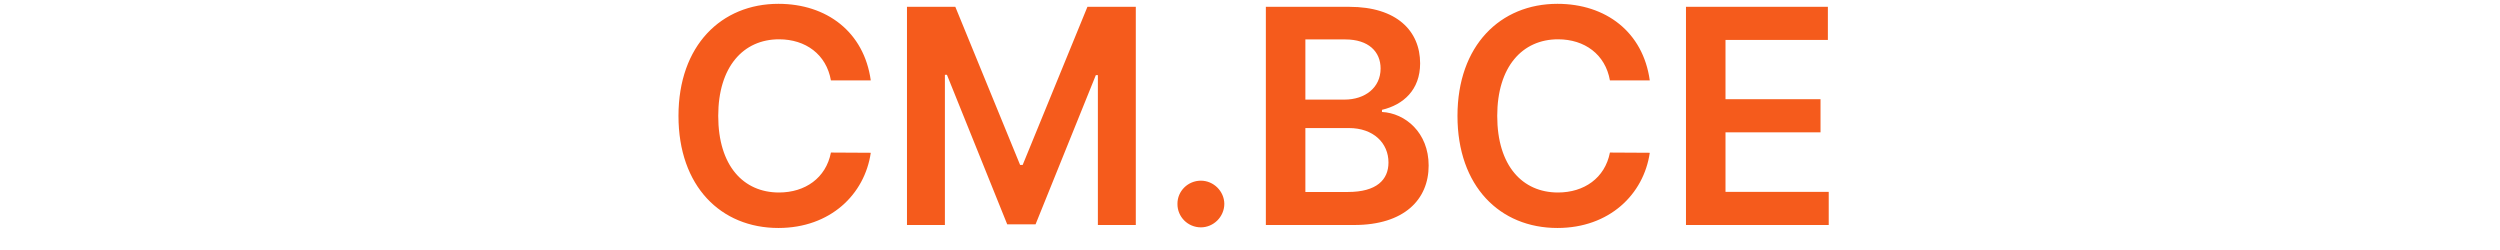
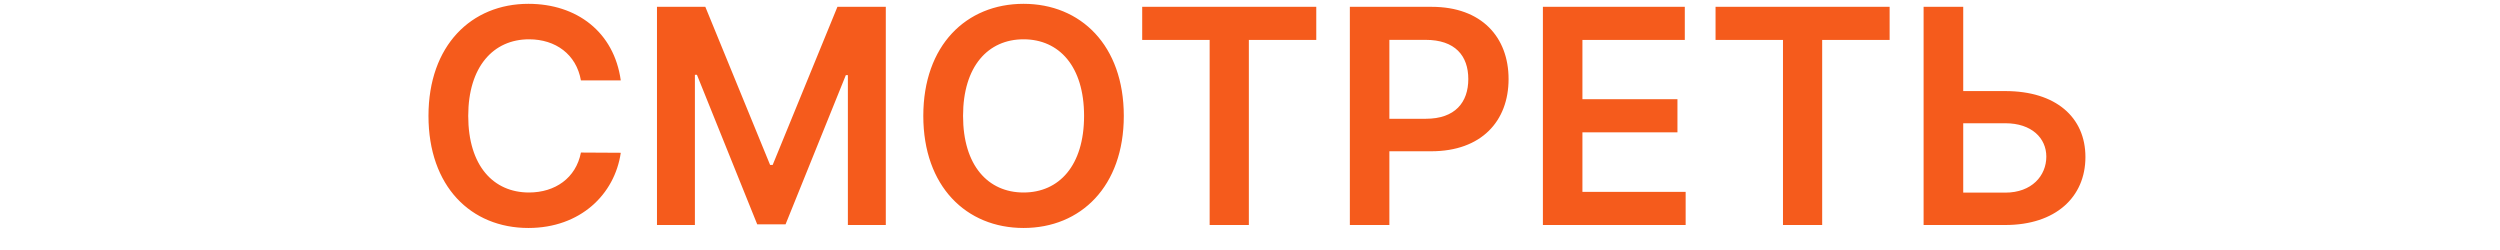
- <svg xmlns="http://www.w3.org/2000/svg" width="100" height="10" viewBox="0 0 47 10" fill="none">
-   <path d="M8.331 3.217C8.062 1.278 6.571 0.153 4.636 0.153C2.357 0.153 0.639 1.815 0.639 4.636C0.639 7.453 2.335 9.119 4.636 9.119C6.712 9.119 8.088 7.777 8.331 6.111L6.737 6.102C6.537 7.125 5.702 7.7 4.658 7.7C3.243 7.7 2.229 6.639 2.229 4.636C2.229 2.668 3.234 1.572 4.662 1.572C5.723 1.572 6.554 2.173 6.737 3.217H8.331ZM9.779 0.273V9H11.296V2.991H11.377L13.789 8.974H14.922L17.334 3.004H17.415V9H18.932V0.273H16.997L14.407 6.597H14.304L11.713 0.273H9.779ZM21.536 9.094C22.039 9.094 22.469 8.676 22.473 8.156C22.469 7.645 22.039 7.227 21.536 7.227C21.016 7.227 20.594 7.645 20.598 8.156C20.594 8.676 21.016 9.094 21.536 9.094ZM24.134 9H27.667C29.666 9 30.646 7.982 30.646 6.622C30.646 5.301 29.708 4.526 28.779 4.479V4.393C29.631 4.193 30.305 3.597 30.305 2.536C30.305 1.236 29.367 0.273 27.475 0.273H24.134V9ZM25.715 7.679V5.122H27.458C28.434 5.122 29.039 5.719 29.039 6.499C29.039 7.193 28.562 7.679 27.416 7.679H25.715ZM25.715 3.984V1.577H27.313C28.242 1.577 28.724 2.067 28.724 2.74C28.724 3.507 28.102 3.984 27.279 3.984H25.715ZM39.491 3.217C39.223 1.278 37.731 0.153 35.797 0.153C33.517 0.153 31.799 1.815 31.799 4.636C31.799 7.453 33.495 9.119 35.797 9.119C37.872 9.119 39.248 7.777 39.491 6.111L37.897 6.102C37.697 7.125 36.862 7.7 35.818 7.7C34.403 7.7 33.389 6.639 33.389 4.636C33.389 2.668 34.395 1.572 35.822 1.572C36.883 1.572 37.714 2.173 37.897 3.217H39.491ZM40.939 9H46.649V7.675H42.52V5.293H46.321V3.967H42.52V1.598H46.615V0.273H40.939V9Z" fill="#F55B1C" />
+ <svg xmlns="http://www.w3.org/2000/svg" width="100" height="10" viewBox="0 0 67 10" fill="none">
+   <path d="M8.331 3.217C8.062 1.278 6.571 0.153 4.636 0.153C2.357 0.153 0.639 1.815 0.639 4.636C0.639 7.453 2.335 9.119 4.636 9.119C6.712 9.119 8.088 7.777 8.331 6.111L6.737 6.102C6.537 7.125 5.702 7.7 4.658 7.7C3.243 7.7 2.229 6.639 2.229 4.636C2.229 2.668 3.234 1.572 4.662 1.572C5.723 1.572 6.554 2.173 6.737 3.217H8.331ZM9.779 0.273V9H11.296V2.991H11.377L13.789 8.974H14.922L17.334 3.004H17.415V9H18.932V0.273H16.997L14.407 6.597H14.304L11.713 0.273H9.779ZM28.452 4.636C28.452 1.815 26.73 0.153 24.442 0.153C22.149 0.153 20.432 1.815 20.432 4.636C20.432 7.453 22.149 9.119 24.442 9.119C26.73 9.119 28.452 7.457 28.452 4.636ZM26.863 4.636C26.863 6.622 25.865 7.7 24.442 7.7C23.023 7.7 22.022 6.622 22.022 4.636C22.022 2.651 23.023 1.572 24.442 1.572C25.865 1.572 26.863 2.651 26.863 4.636ZM29.188 1.598H31.886V9H33.454V1.598H36.151V0.273H29.188V1.598ZM37.494 9H39.075V6.051H40.745C42.761 6.051 43.843 4.841 43.843 3.162C43.843 1.496 42.773 0.273 40.766 0.273H37.494V9ZM39.075 4.751V1.594H40.523C41.708 1.594 42.232 2.233 42.232 3.162C42.232 4.091 41.708 4.751 40.532 4.751H39.075ZM45.216 9H50.926V7.675H46.797V5.293H50.598V3.967H46.797V1.598H50.892V0.273H45.216V9ZM52.122 1.598H54.819V9H56.387V1.598H59.085V0.273H52.122V1.598ZM62.029 3.643V0.273H60.444V9H63.713C65.72 9 66.917 7.888 66.917 6.281C66.917 4.679 65.72 3.643 63.713 3.643H62.029ZM62.029 4.93H63.713C64.769 4.93 65.353 5.527 65.353 6.264C65.353 7.031 64.769 7.705 63.713 7.705H62.029V4.93Z" fill="#F55B1C" />
</svg>
